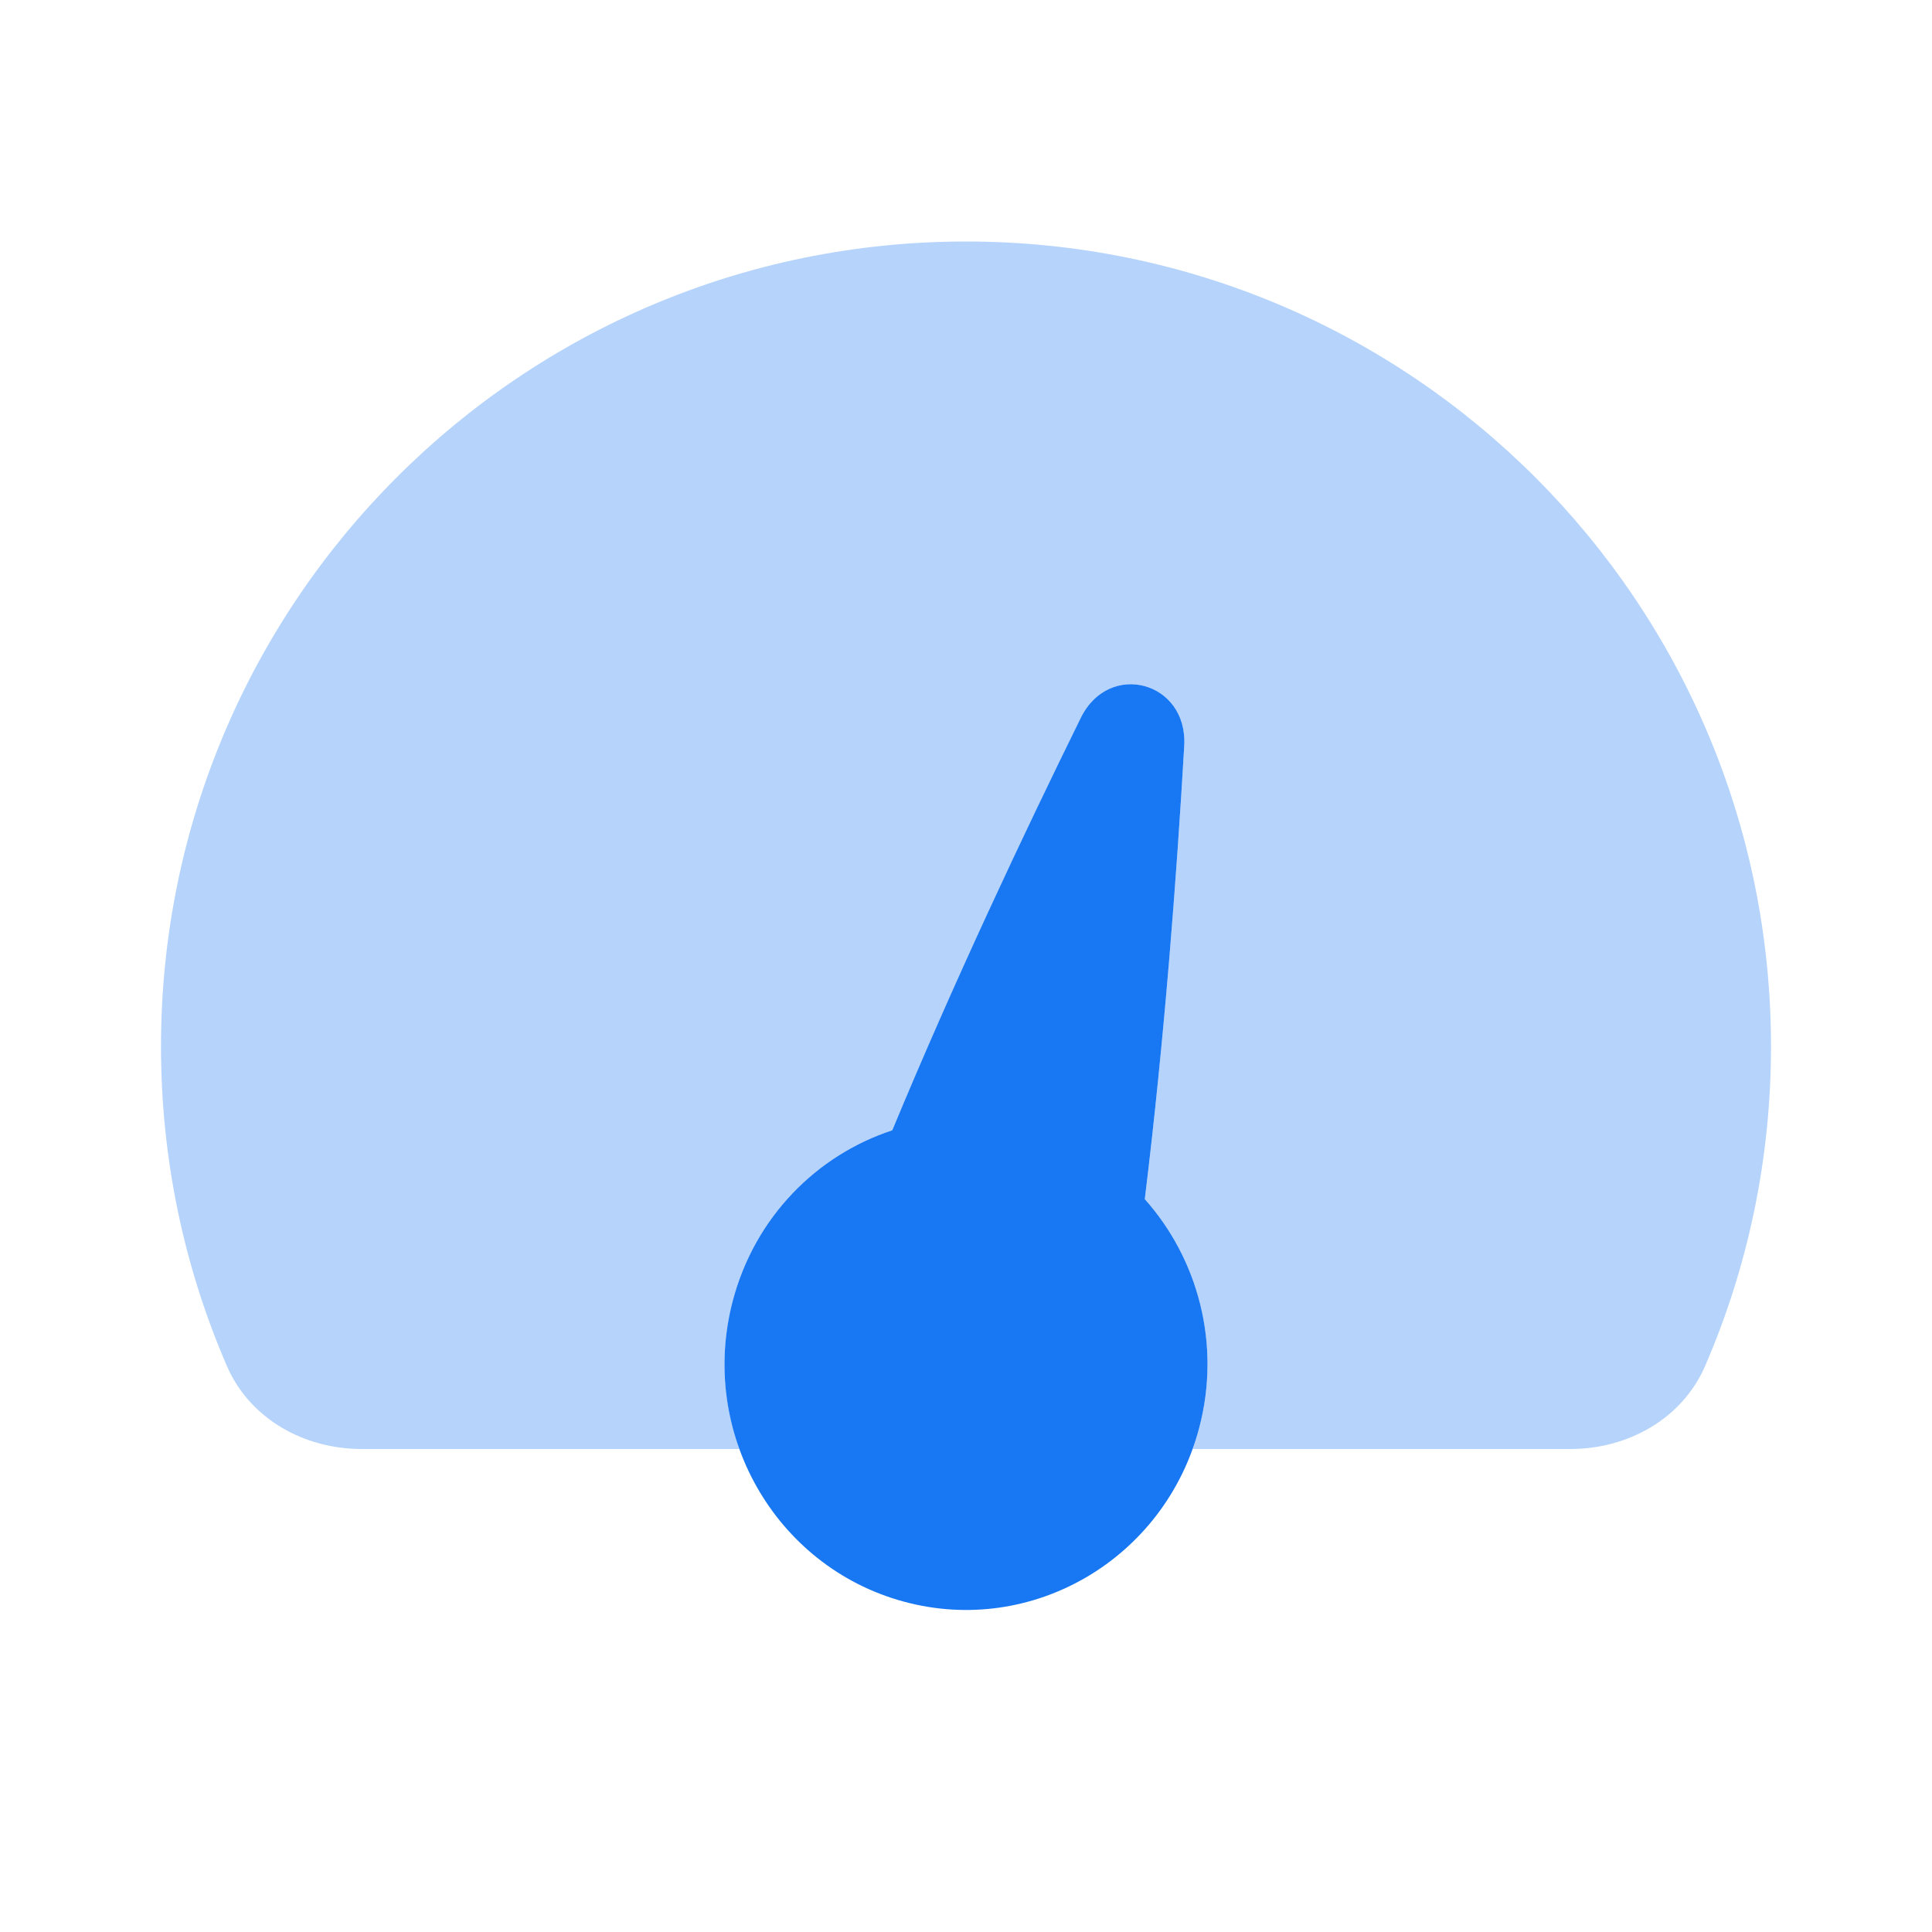
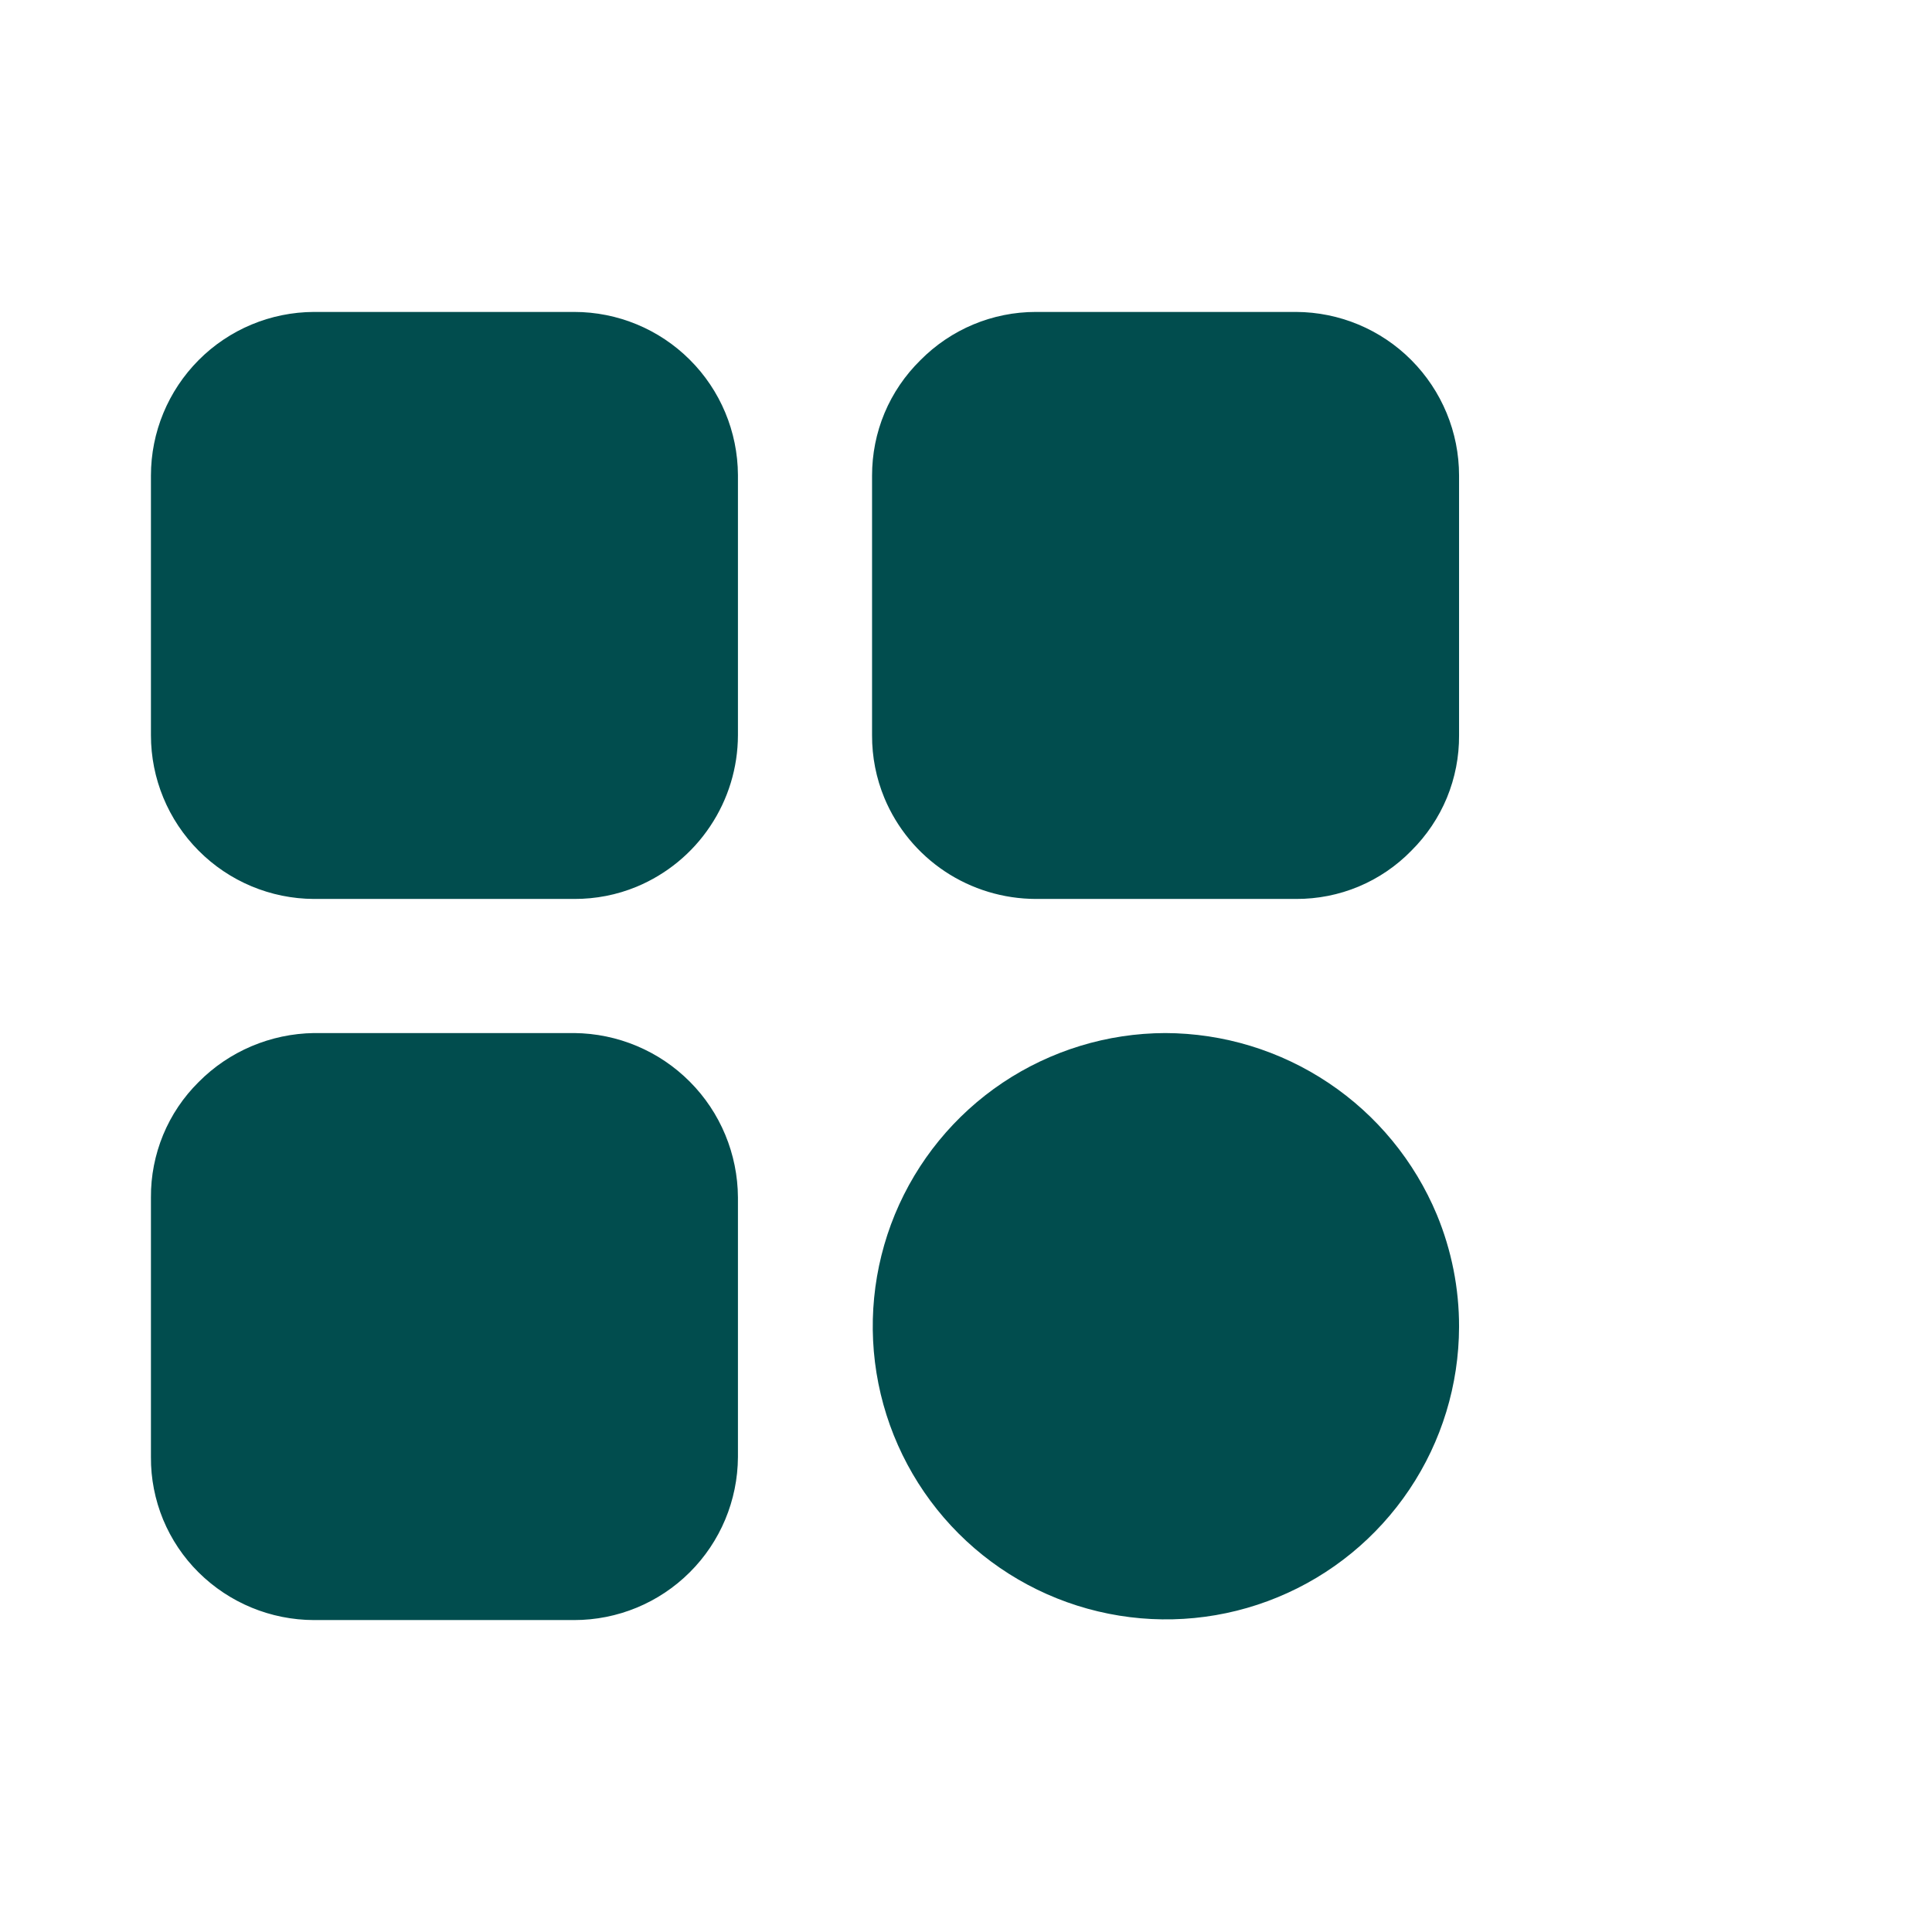
<svg xmlns="http://www.w3.org/2000/svg" width="24" height="24" viewBox="0 0 24 24" fill="none">
-   <path opacity="0.32" d="M21.181 16.97C20.897 17.625 20.223 18 19.509 18H14.815C14.846 17.915 14.873 17.827 14.897 17.737C15.171 16.697 14.883 15.639 14.221 14.896C14.465 12.909 14.618 10.873 14.711 9.265C14.757 8.467 13.78 8.201 13.427 8.915C12.718 10.355 11.849 12.196 11.084 14.041C10.147 14.348 9.377 15.118 9.103 16.158C8.936 16.79 8.978 17.429 9.185 18H4.491C3.777 18 3.103 17.625 2.819 16.97C2.292 15.753 2 14.411 2 13C2 7.477 6.477 3 12 3C17.523 3 22 7.477 22 13C22 14.411 21.708 15.753 21.181 16.97Z" fill="#1877F2" />
-   <path d="M14.711 9.265C14.757 8.467 13.78 8.201 13.427 8.915C12.718 10.355 11.849 12.196 11.084 14.041C10.147 14.348 9.377 15.118 9.103 16.158C8.674 17.786 9.624 19.459 11.224 19.895C12.824 20.331 14.468 19.365 14.897 17.737C15.171 16.697 14.883 15.639 14.221 14.896C14.465 12.909 14.618 10.873 14.711 9.265Z" fill="#1877F2" />
+   <path d="M9.167 5.9V9.133C9.166 9.536 9.046 9.93 8.822 10.264C8.599 10.599 8.281 10.86 7.909 11.015C7.663 11.117 7.399 11.168 7.133 11.167H3.9C3.362 11.165 2.847 10.949 2.468 10.568C2.088 10.187 1.875 9.671 1.875 9.133V5.908C1.875 5.37 2.088 4.855 2.468 4.473C2.847 4.092 3.362 3.877 3.9 3.875H7.133C7.671 3.875 8.187 4.088 8.568 4.468C8.949 4.847 9.164 5.362 9.167 5.9ZM18.125 5.908V9.133C18.127 9.4 18.075 9.664 17.974 9.91C17.872 10.156 17.722 10.379 17.533 10.567C17.347 10.758 17.124 10.91 16.878 11.013C16.632 11.116 16.367 11.168 16.1 11.167H12.867C12.465 11.166 12.072 11.047 11.738 10.825C11.403 10.602 11.142 10.286 10.987 9.915C10.884 9.667 10.832 9.402 10.833 9.133V5.908C10.833 5.641 10.885 5.377 10.988 5.131C11.091 4.885 11.243 4.662 11.433 4.475C11.621 4.285 11.844 4.134 12.09 4.031C12.336 3.928 12.6 3.875 12.867 3.875H16.1C16.638 3.877 17.153 4.092 17.532 4.473C17.912 4.855 18.125 5.37 18.125 5.908ZM9.167 14.875V18.1C9.164 18.638 8.949 19.153 8.568 19.532C8.187 19.912 7.671 20.125 7.133 20.125H3.9C3.363 20.124 2.848 19.911 2.467 19.533C2.278 19.346 2.128 19.122 2.026 18.876C1.925 18.63 1.873 18.366 1.875 18.1V14.875C1.873 14.609 1.925 14.345 2.026 14.099C2.128 13.852 2.278 13.629 2.467 13.442C2.846 13.059 3.361 12.841 3.9 12.833H7.133C7.673 12.838 8.189 13.055 8.569 13.437C8.95 13.819 9.164 14.336 9.167 14.875ZM18.125 16.483C18.123 17.203 17.909 17.906 17.508 18.503C17.107 19.101 16.538 19.567 15.873 19.841C15.208 20.116 14.476 20.187 13.771 20.046C13.065 19.905 12.417 19.559 11.908 19.05C11.399 18.541 11.053 17.893 10.912 17.188C10.771 16.482 10.843 15.75 11.117 15.085C11.392 14.42 11.857 13.851 12.455 13.45C13.053 13.05 13.755 12.835 14.475 12.833C15.197 12.835 15.902 13.05 16.503 13.452C17.103 13.853 17.571 14.423 17.849 15.089C18.032 15.531 18.126 16.005 18.125 16.483Z" fill="#014D4E" />
</svg>
